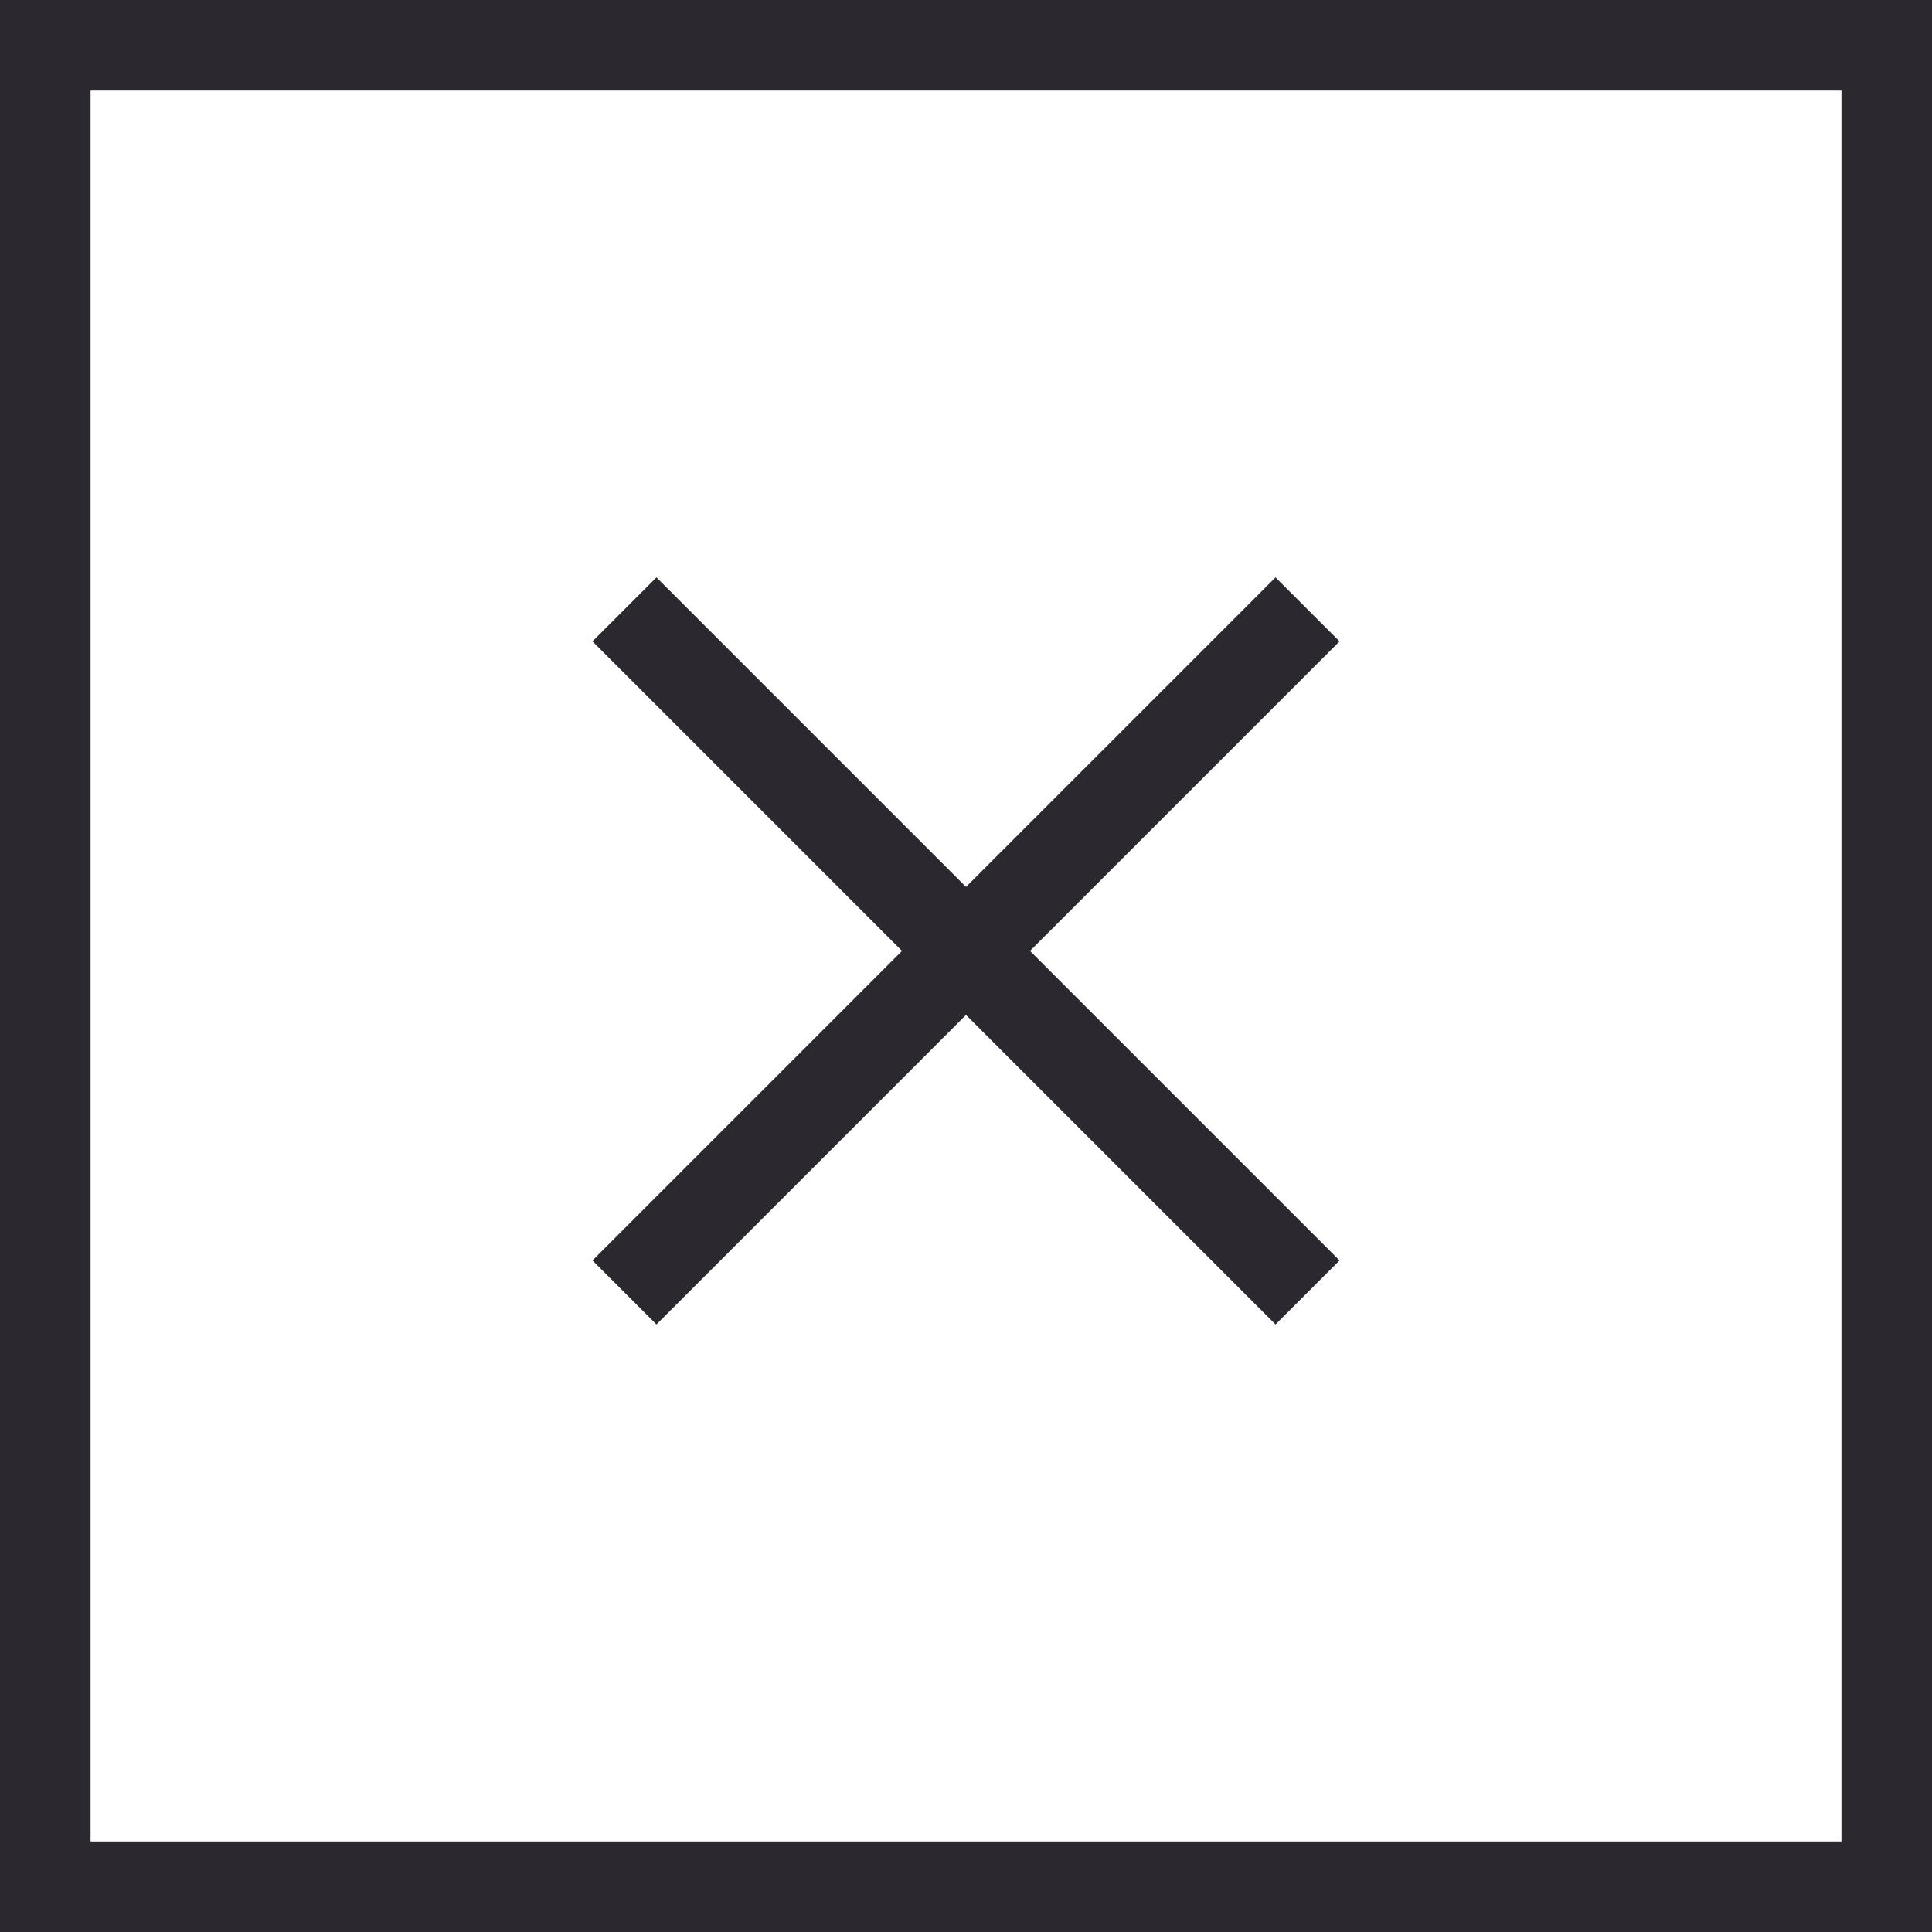
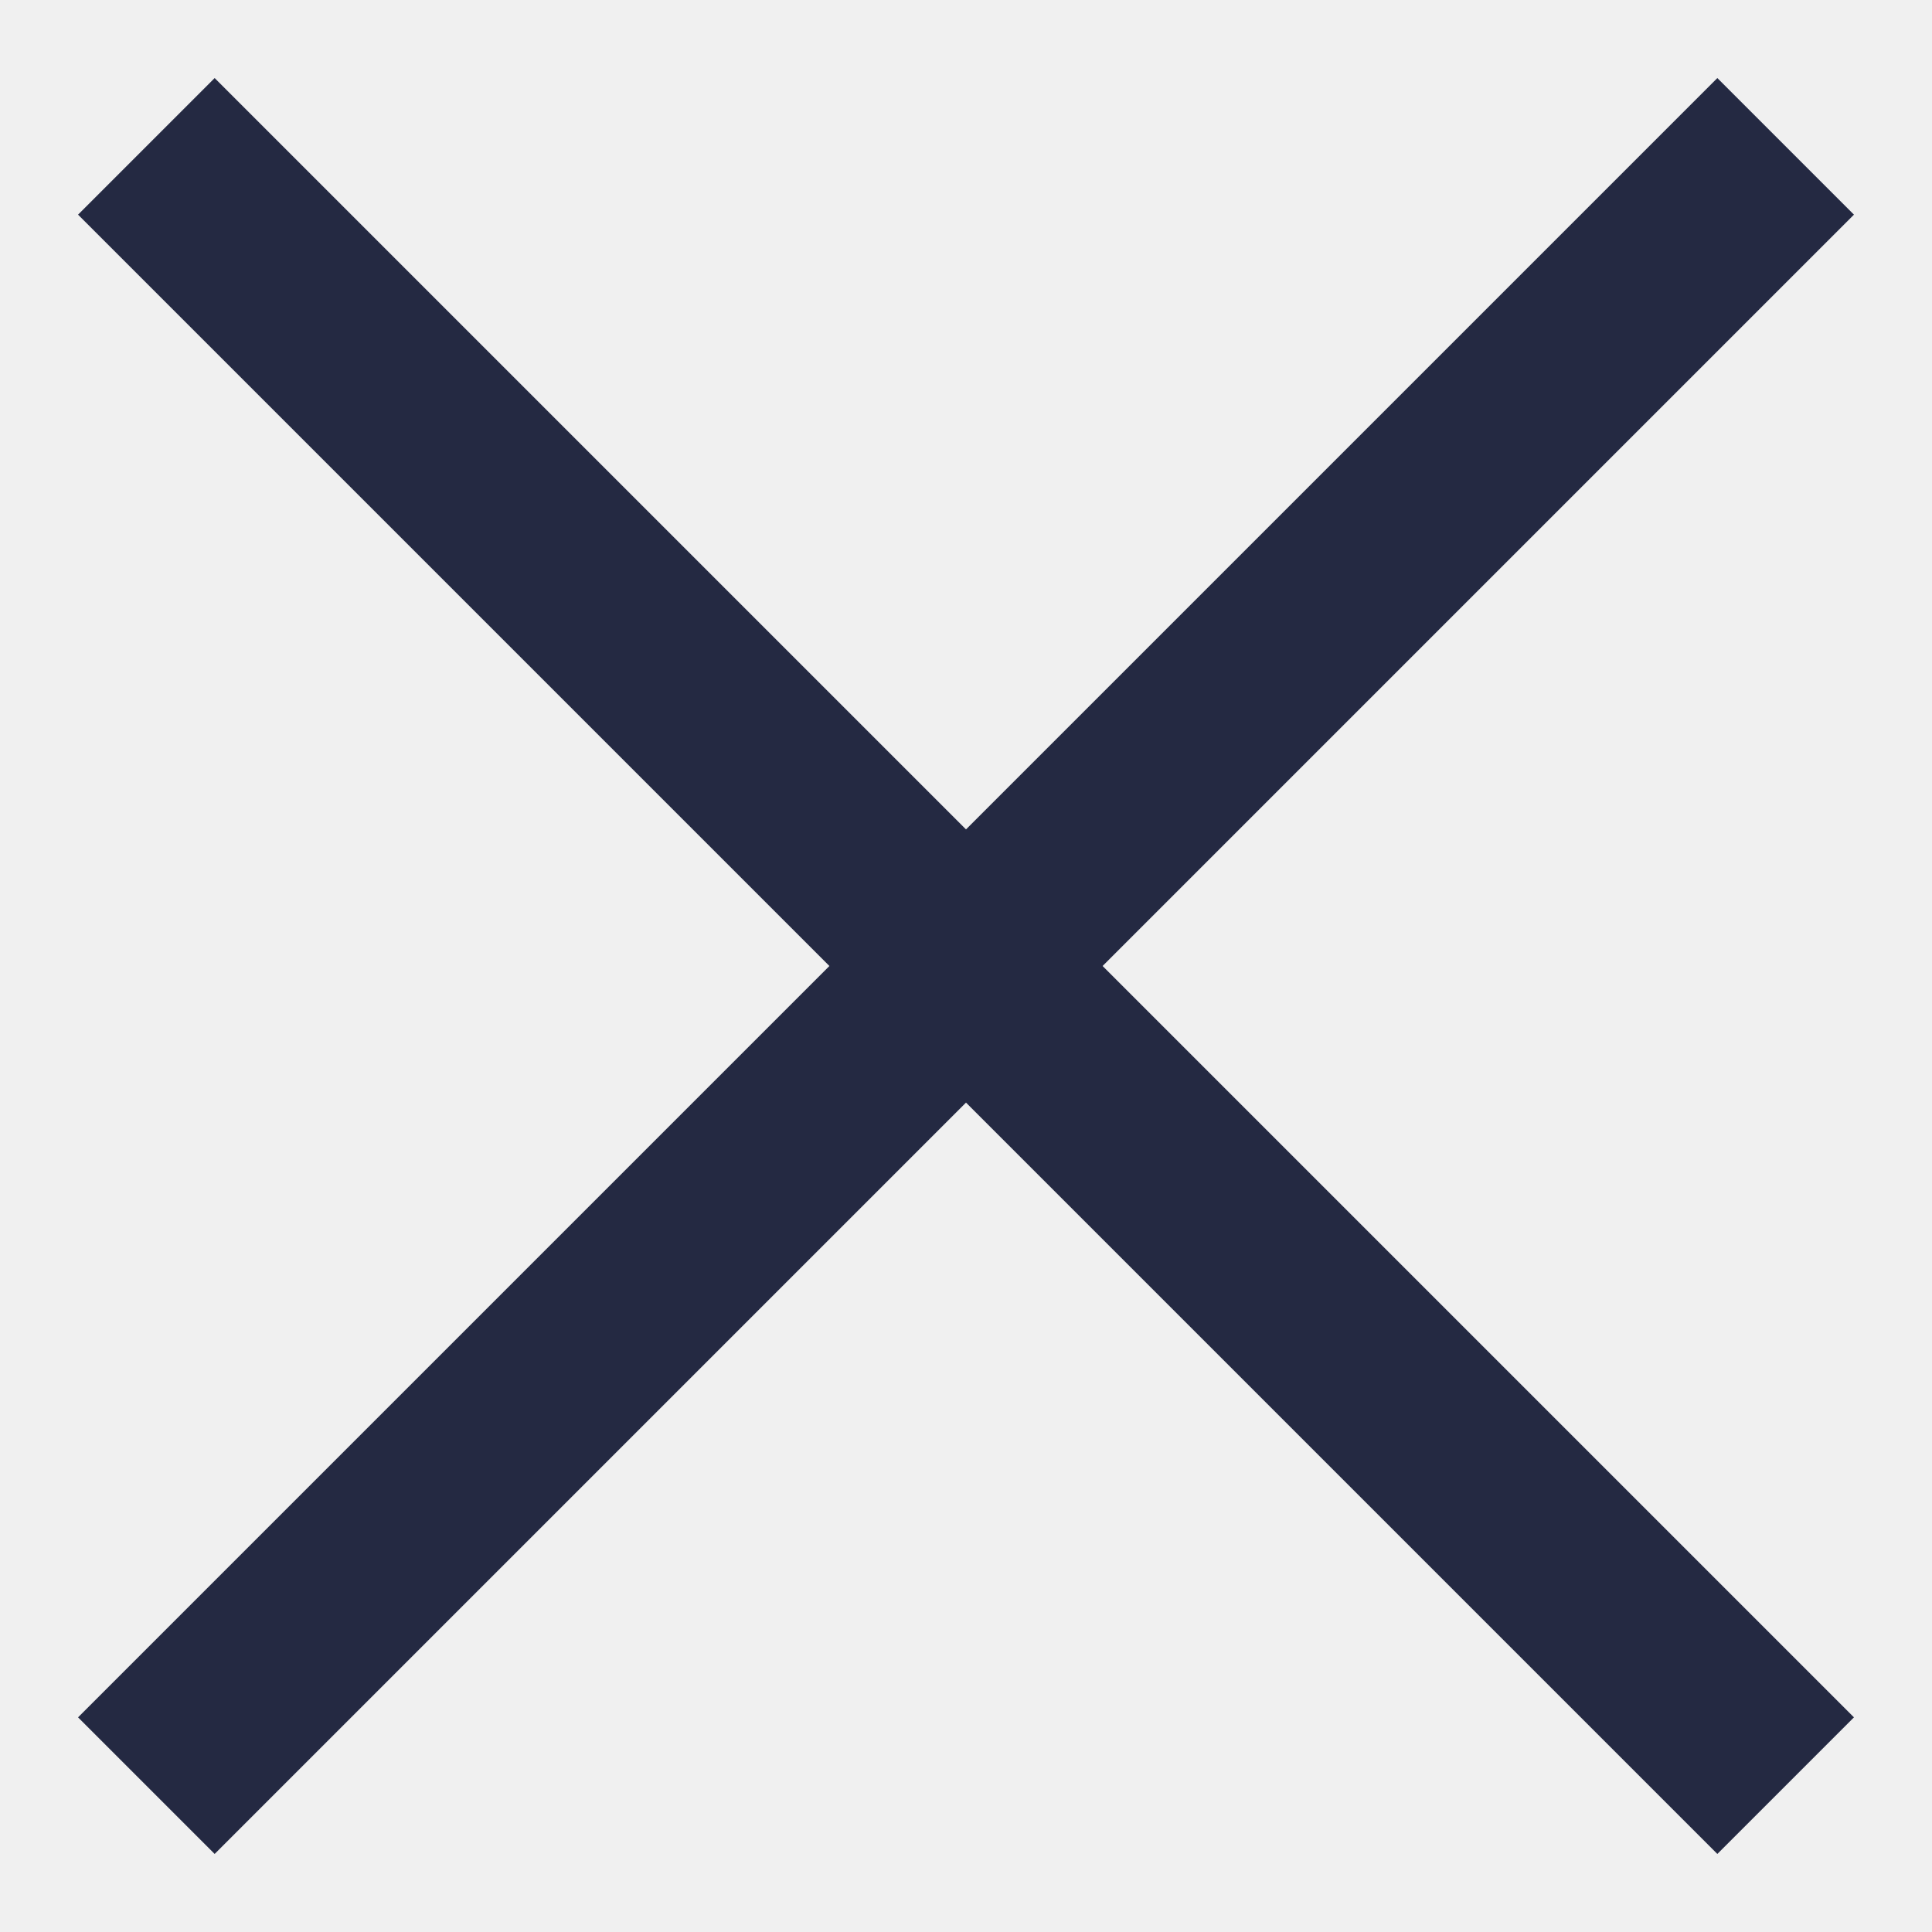
- <svg xmlns="http://www.w3.org/2000/svg" width="32" height="32">
-   <g fill="none" fill-rule="evenodd">
-     <path fill="#FFF" stroke="#2C2830" stroke-width="1.5" d="M.75.75h30.5v30.5H.75z" />
-     <g fill="#2C2830">
-       <path d="M10.873 9.563l11.314 11.314-1.06 1.06L9.813 10.623z" />
-       <path d="M9.813 20.877L21.127 9.563l1.06 1.06-11.314 11.314z" />
-     </g>
-   </g>
+ <svg xmlns="http://www.w3.org/2000/svg" width="20" height="20">
+   <path fill="#242942" fill-rule="evenodd" d="M17.778.808l1.414 1.414L11.414 10l7.778 7.778-1.414 1.414L10 11.414l-7.778 7.778-1.414-1.414L8.586 10 .808 2.222 2.222.808 10 8.586 17.778.808z" />
</svg>
